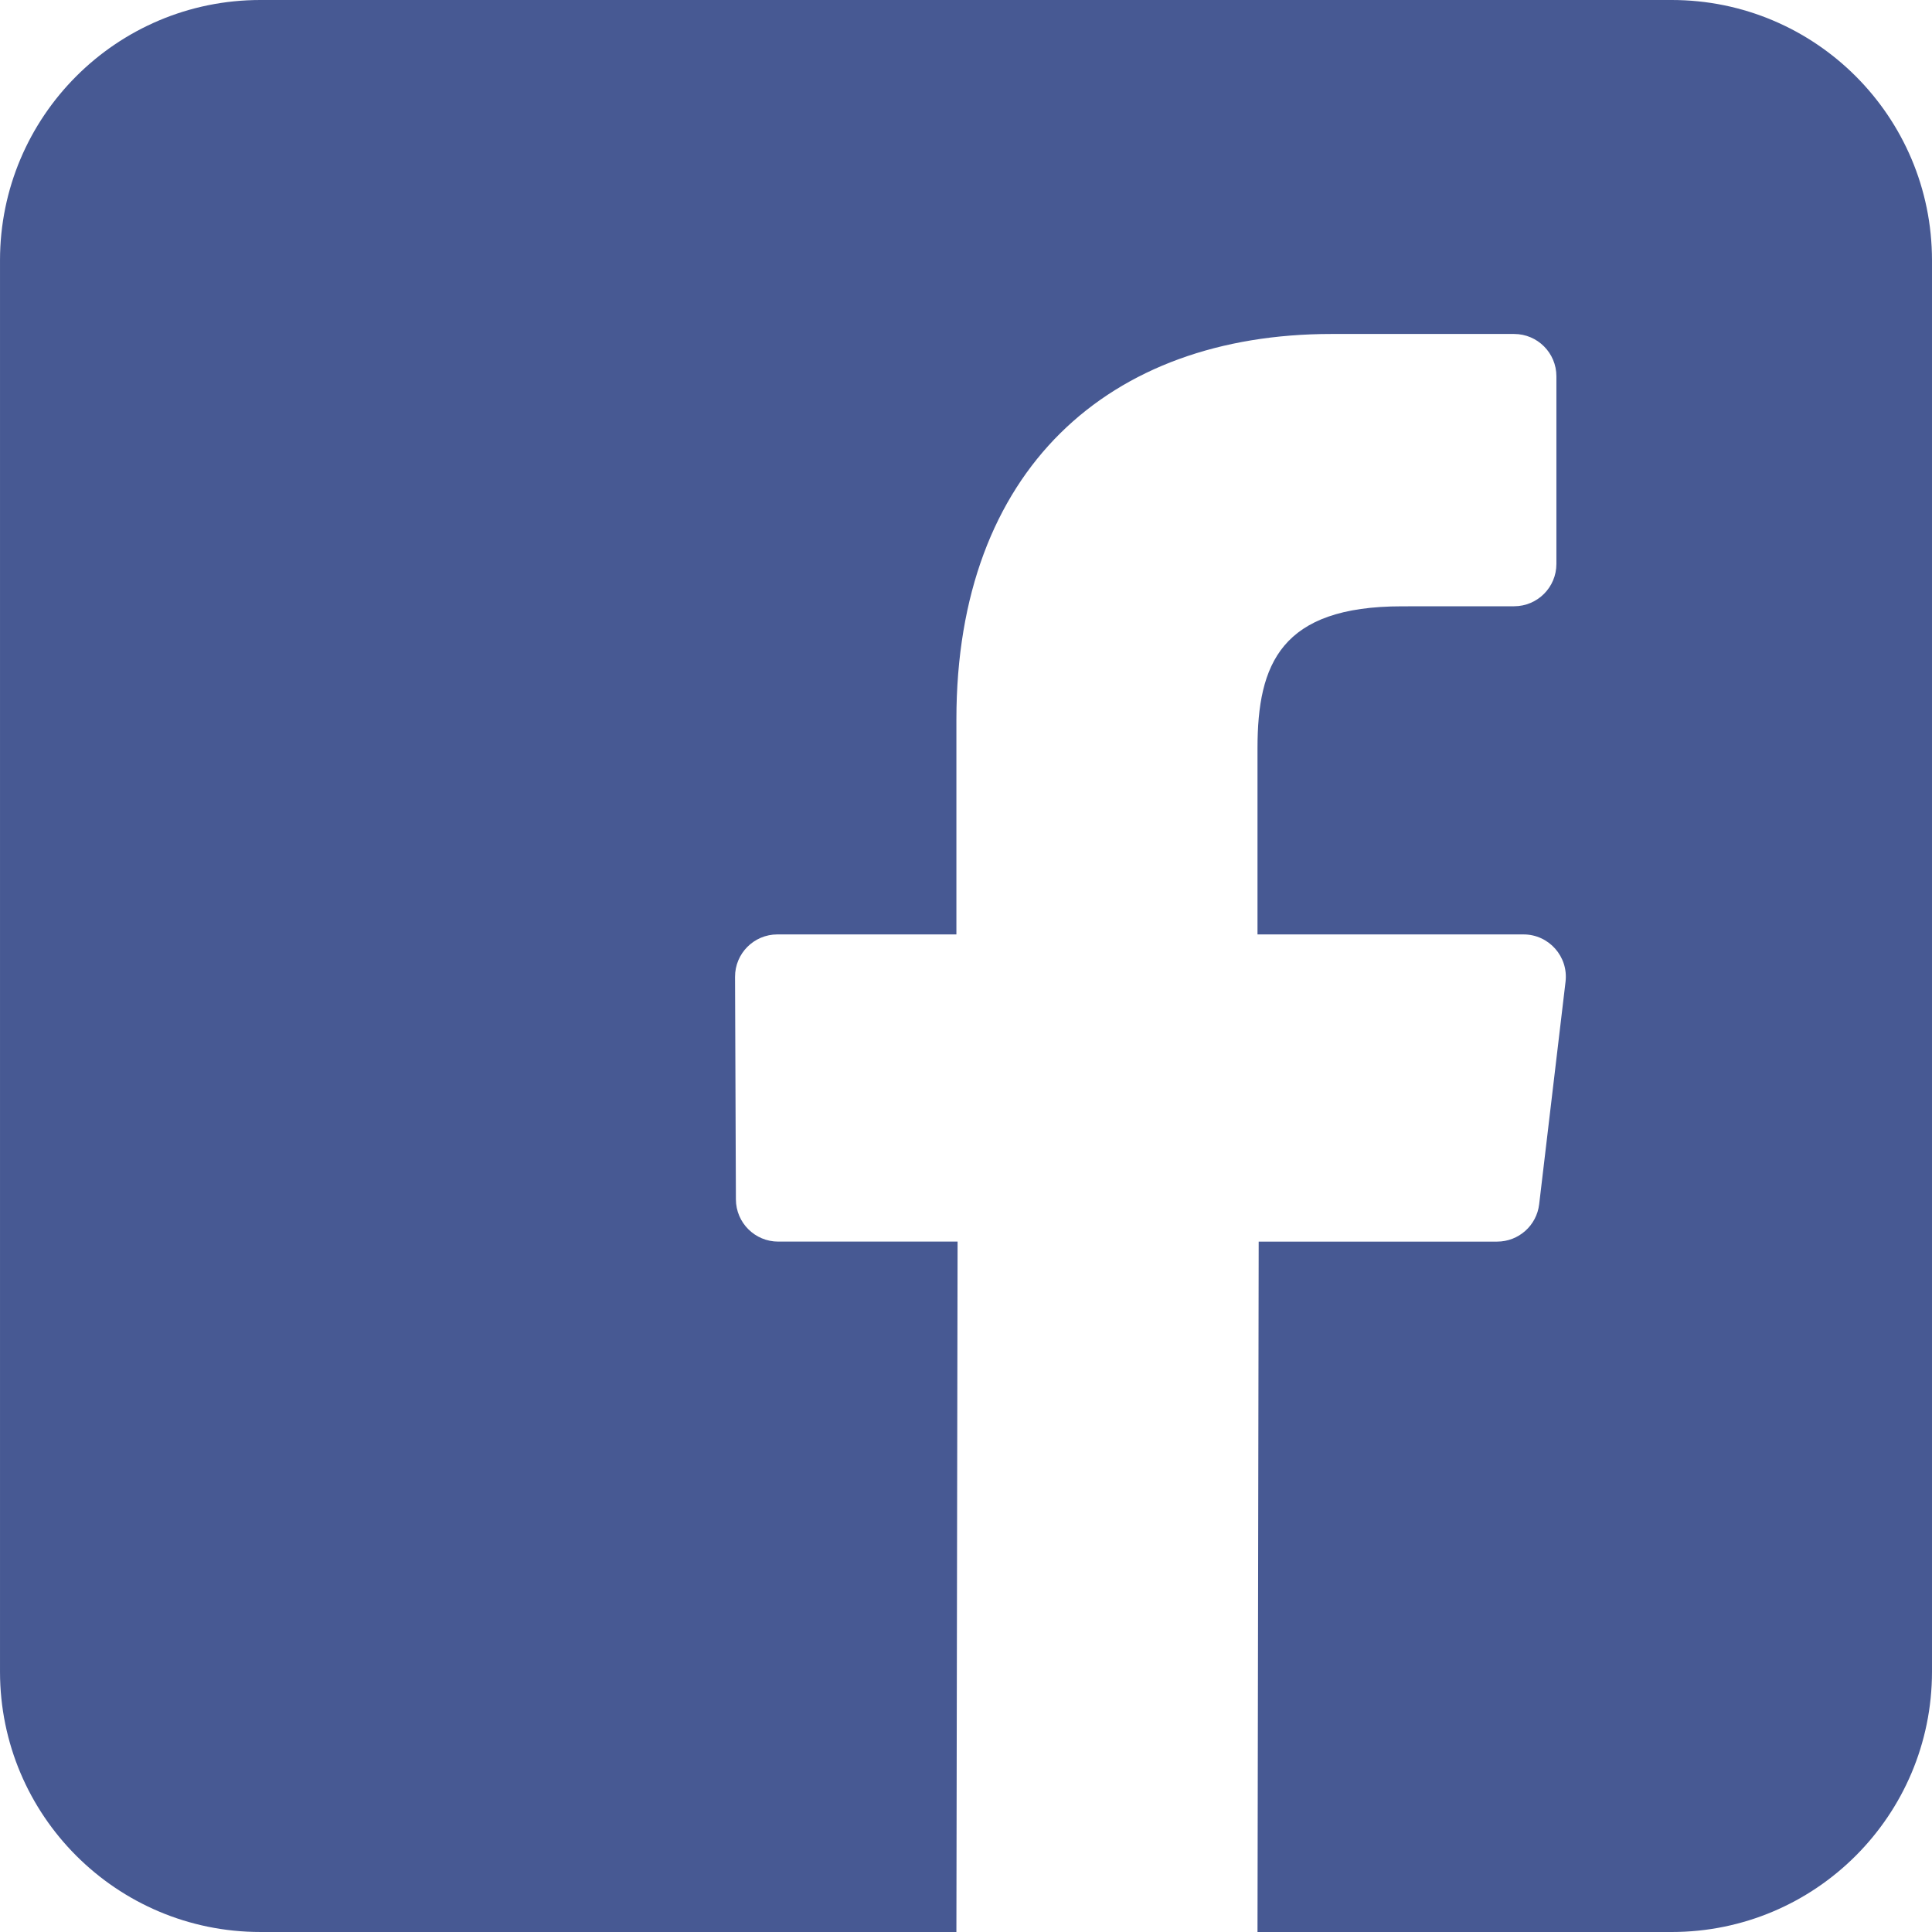
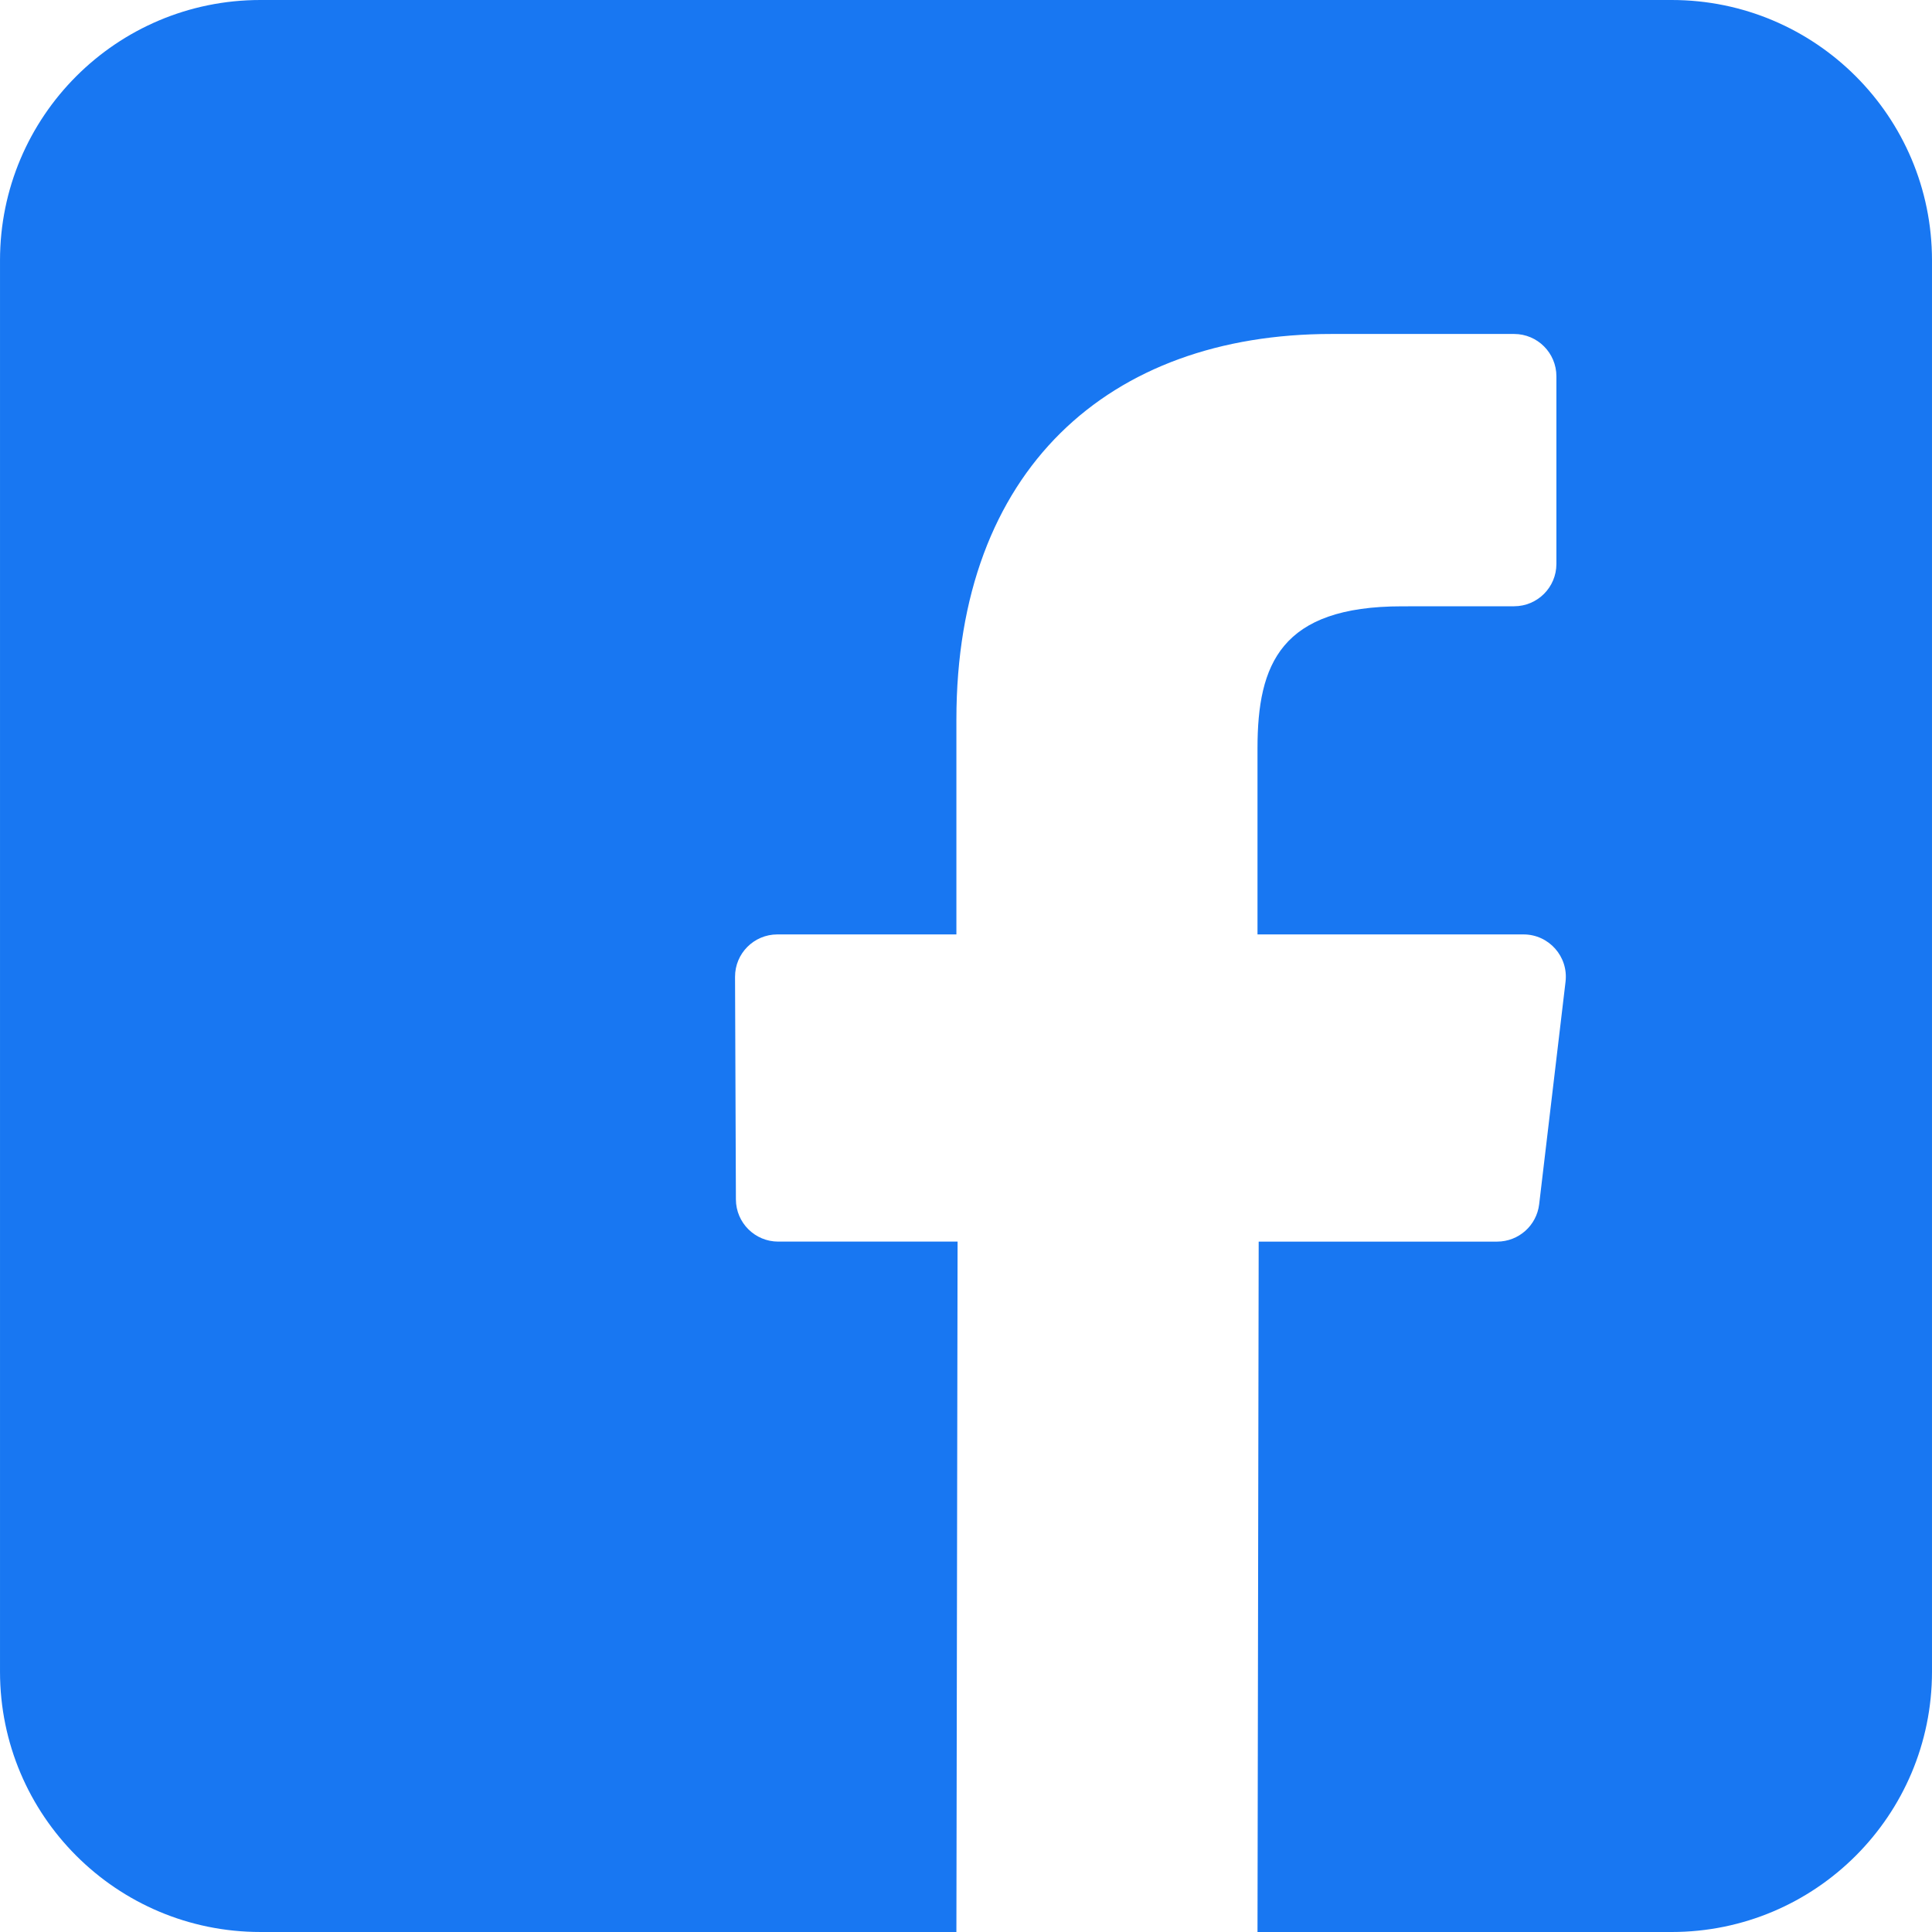
<svg xmlns="http://www.w3.org/2000/svg" version="1.1" id="Layer_1" x="0px" y="0px" viewBox="0 0 408.788 408.788" style="enable-background:new 0 0 408.788 408.788;" xml:space="preserve">
-   <path style="fill:#475993;" d="M353.701,0H55.087C24.665,0,0.002,24.662,0.002,55.085v298.616c0,30.423,24.662,55.085,55.085,55.085  h147.275l0.251-146.078h-37.951c-4.932,0-8.935-3.988-8.954-8.92l-0.182-47.087c-0.019-4.959,3.996-8.989,8.955-8.989h37.882  v-45.498c0-52.8,32.247-81.55,79.348-81.55h38.65c4.945,0,8.955,4.009,8.955,8.955v39.704c0,4.944-4.007,8.952-8.95,8.955  l-23.719,0.011c-25.615,0-30.575,12.172-30.575,30.035v39.389h56.285c5.363,0,9.524,4.683,8.892,10.009l-5.581,47.087  c-0.534,4.506-4.355,7.901-8.892,7.901h-50.453l-0.251,146.078h87.631c30.422,0,55.084-24.662,55.084-55.084V55.085  C408.786,24.662,384.124,0,353.701,0z" />
+   <path style="fill:#1877F2;" d="M353.701,0H55.087C24.665,0,0.002,24.662,0.002,55.085v298.616c0,30.423,24.662,55.085,55.085,55.085  h147.275l0.251-146.078h-37.951c-4.932,0-8.935-3.988-8.954-8.92l-0.182-47.087c-0.019-4.959,3.996-8.989,8.955-8.989h37.882  v-45.498c0-52.8,32.247-81.55,79.348-81.55h38.65c4.945,0,8.955,4.009,8.955,8.955v39.704c0,4.944-4.007,8.952-8.95,8.955  l-23.719,0.011c-25.615,0-30.575,12.172-30.575,30.035v39.389h56.285c5.363,0,9.524,4.683,8.892,10.009l-5.581,47.087  c-0.534,4.506-4.355,7.901-8.892,7.901h-50.453l-0.251,146.078h87.631c30.422,0,55.084-24.662,55.084-55.084V55.085  C408.786,24.662,384.124,0,353.701,0z" />
  <g>
</g>
  <g>
</g>
  <g>
</g>
  <g>
</g>
  <g>
</g>
  <g>
</g>
  <g>
</g>
  <g>
</g>
  <g>
</g>
  <g>
</g>
  <g>
</g>
  <g>
</g>
  <g>
</g>
  <g>
</g>
  <g>
</g>
</svg>
